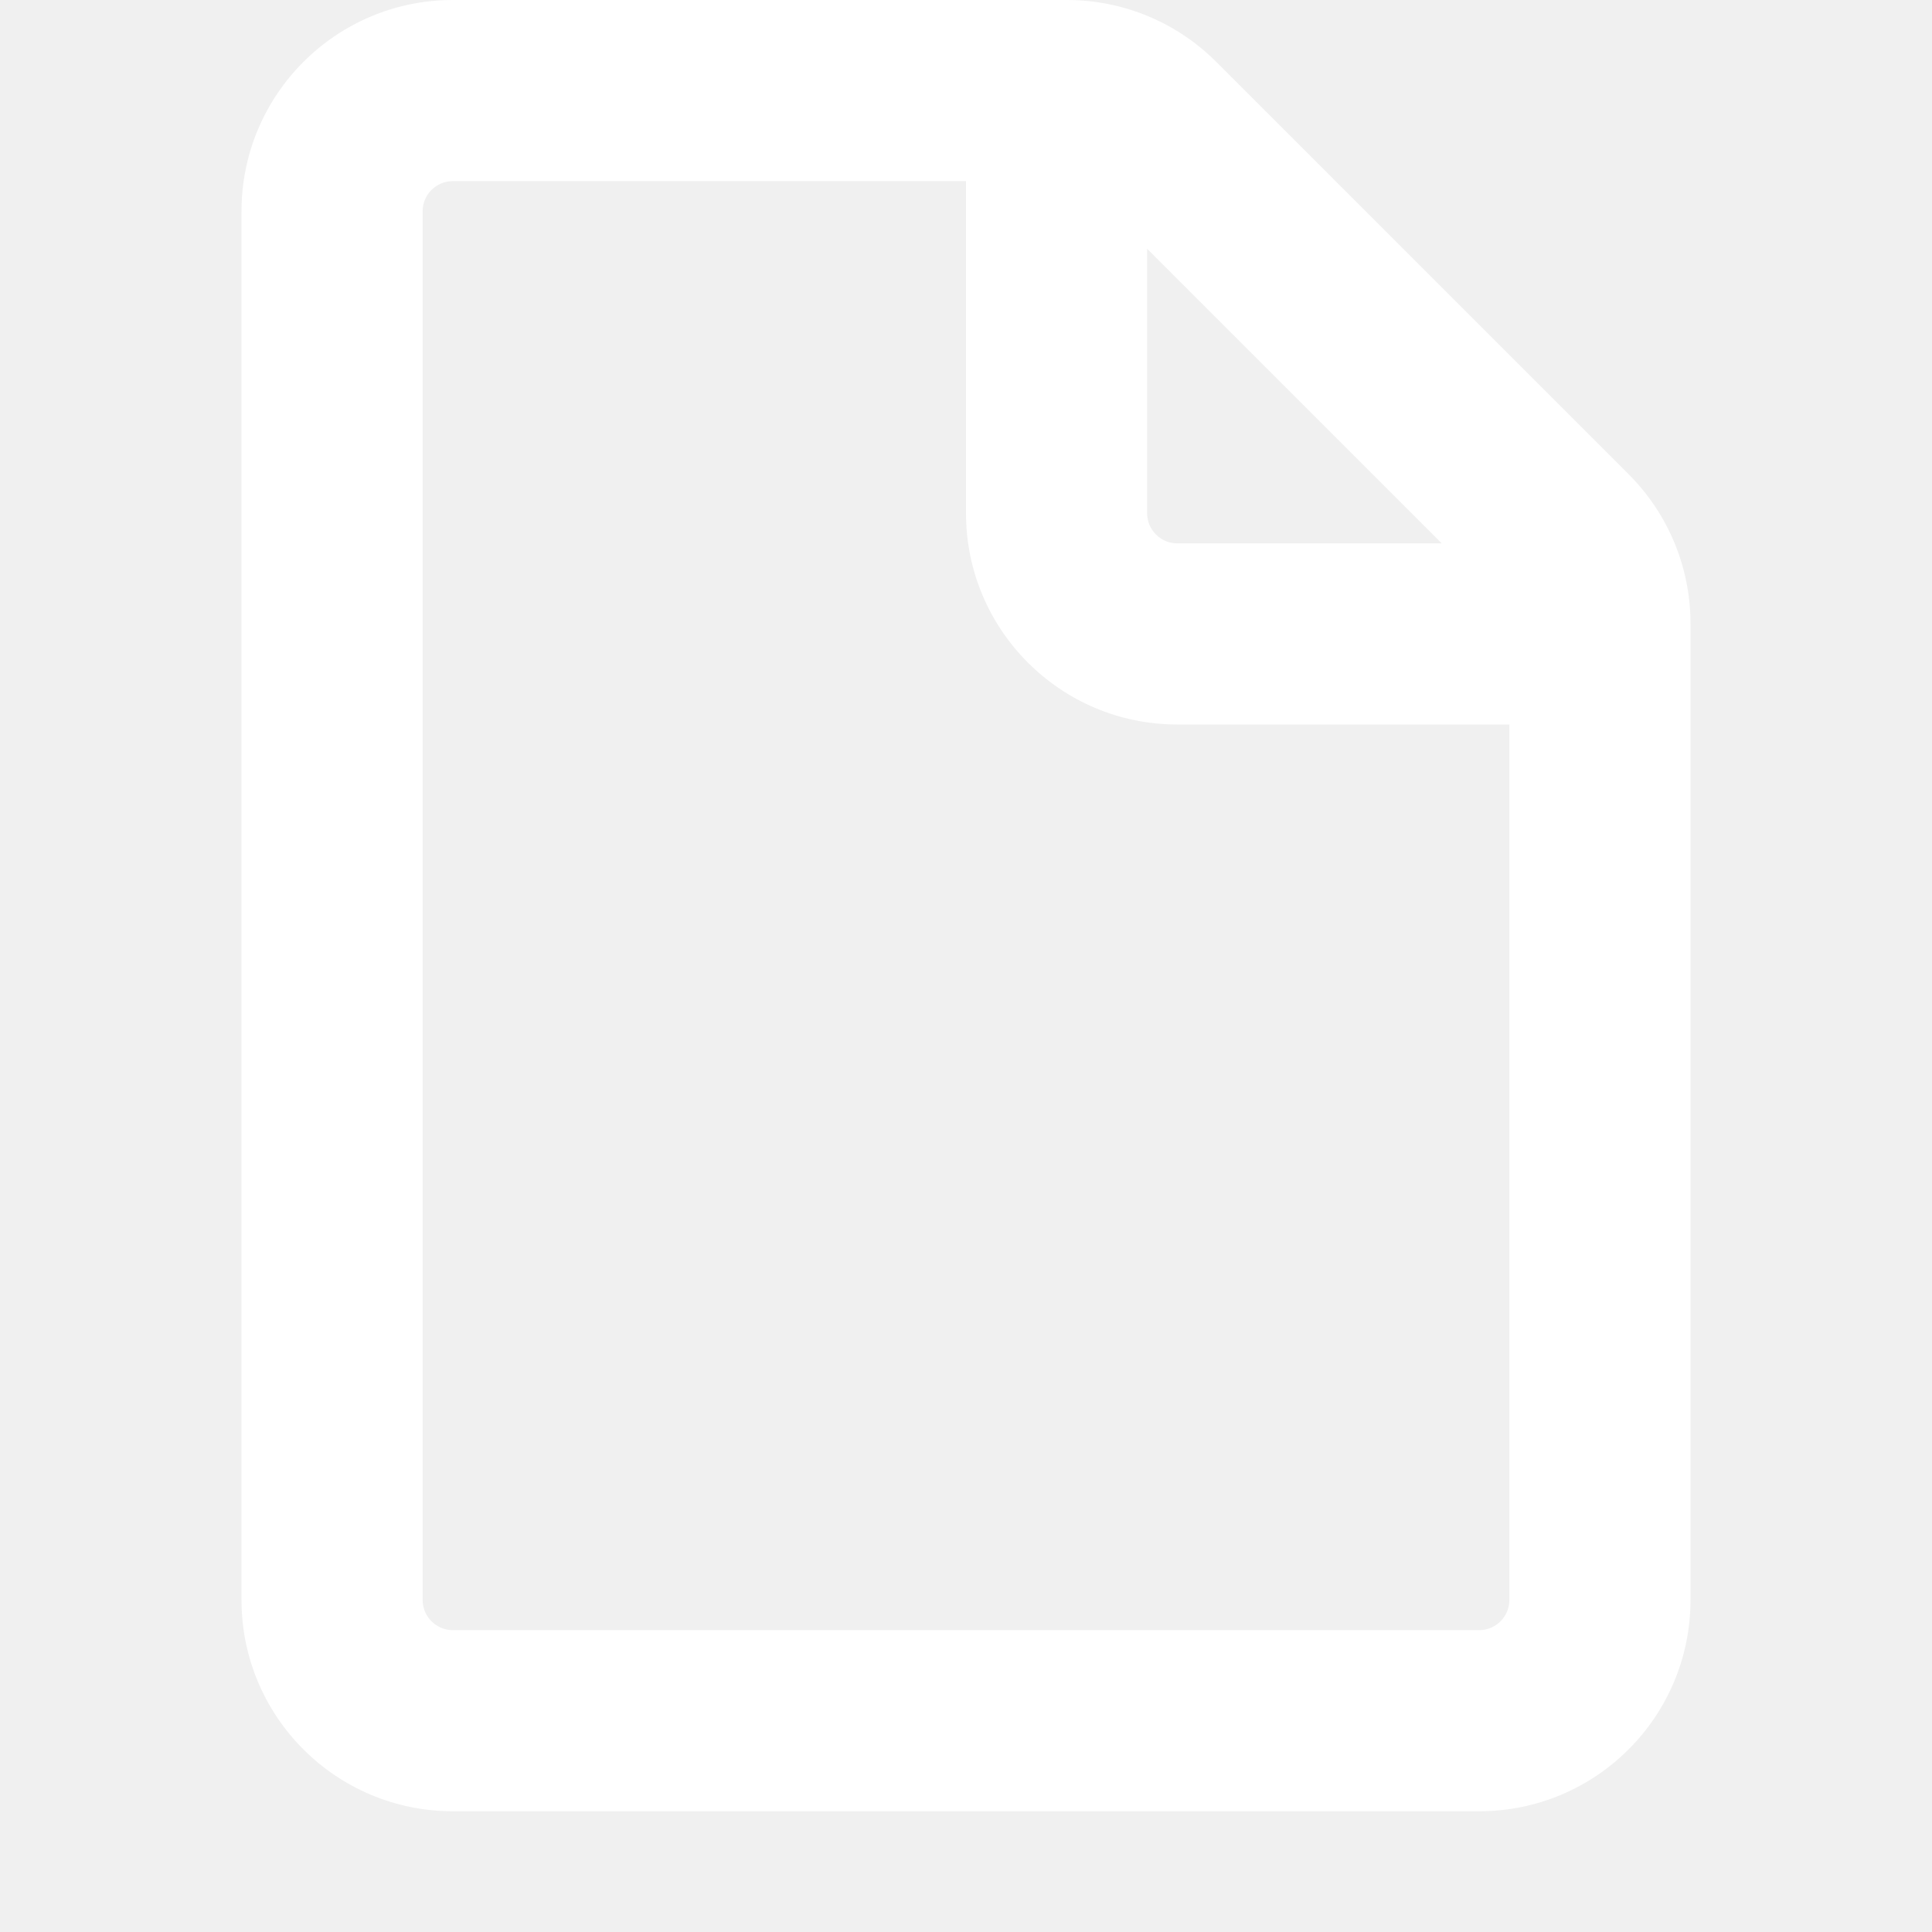
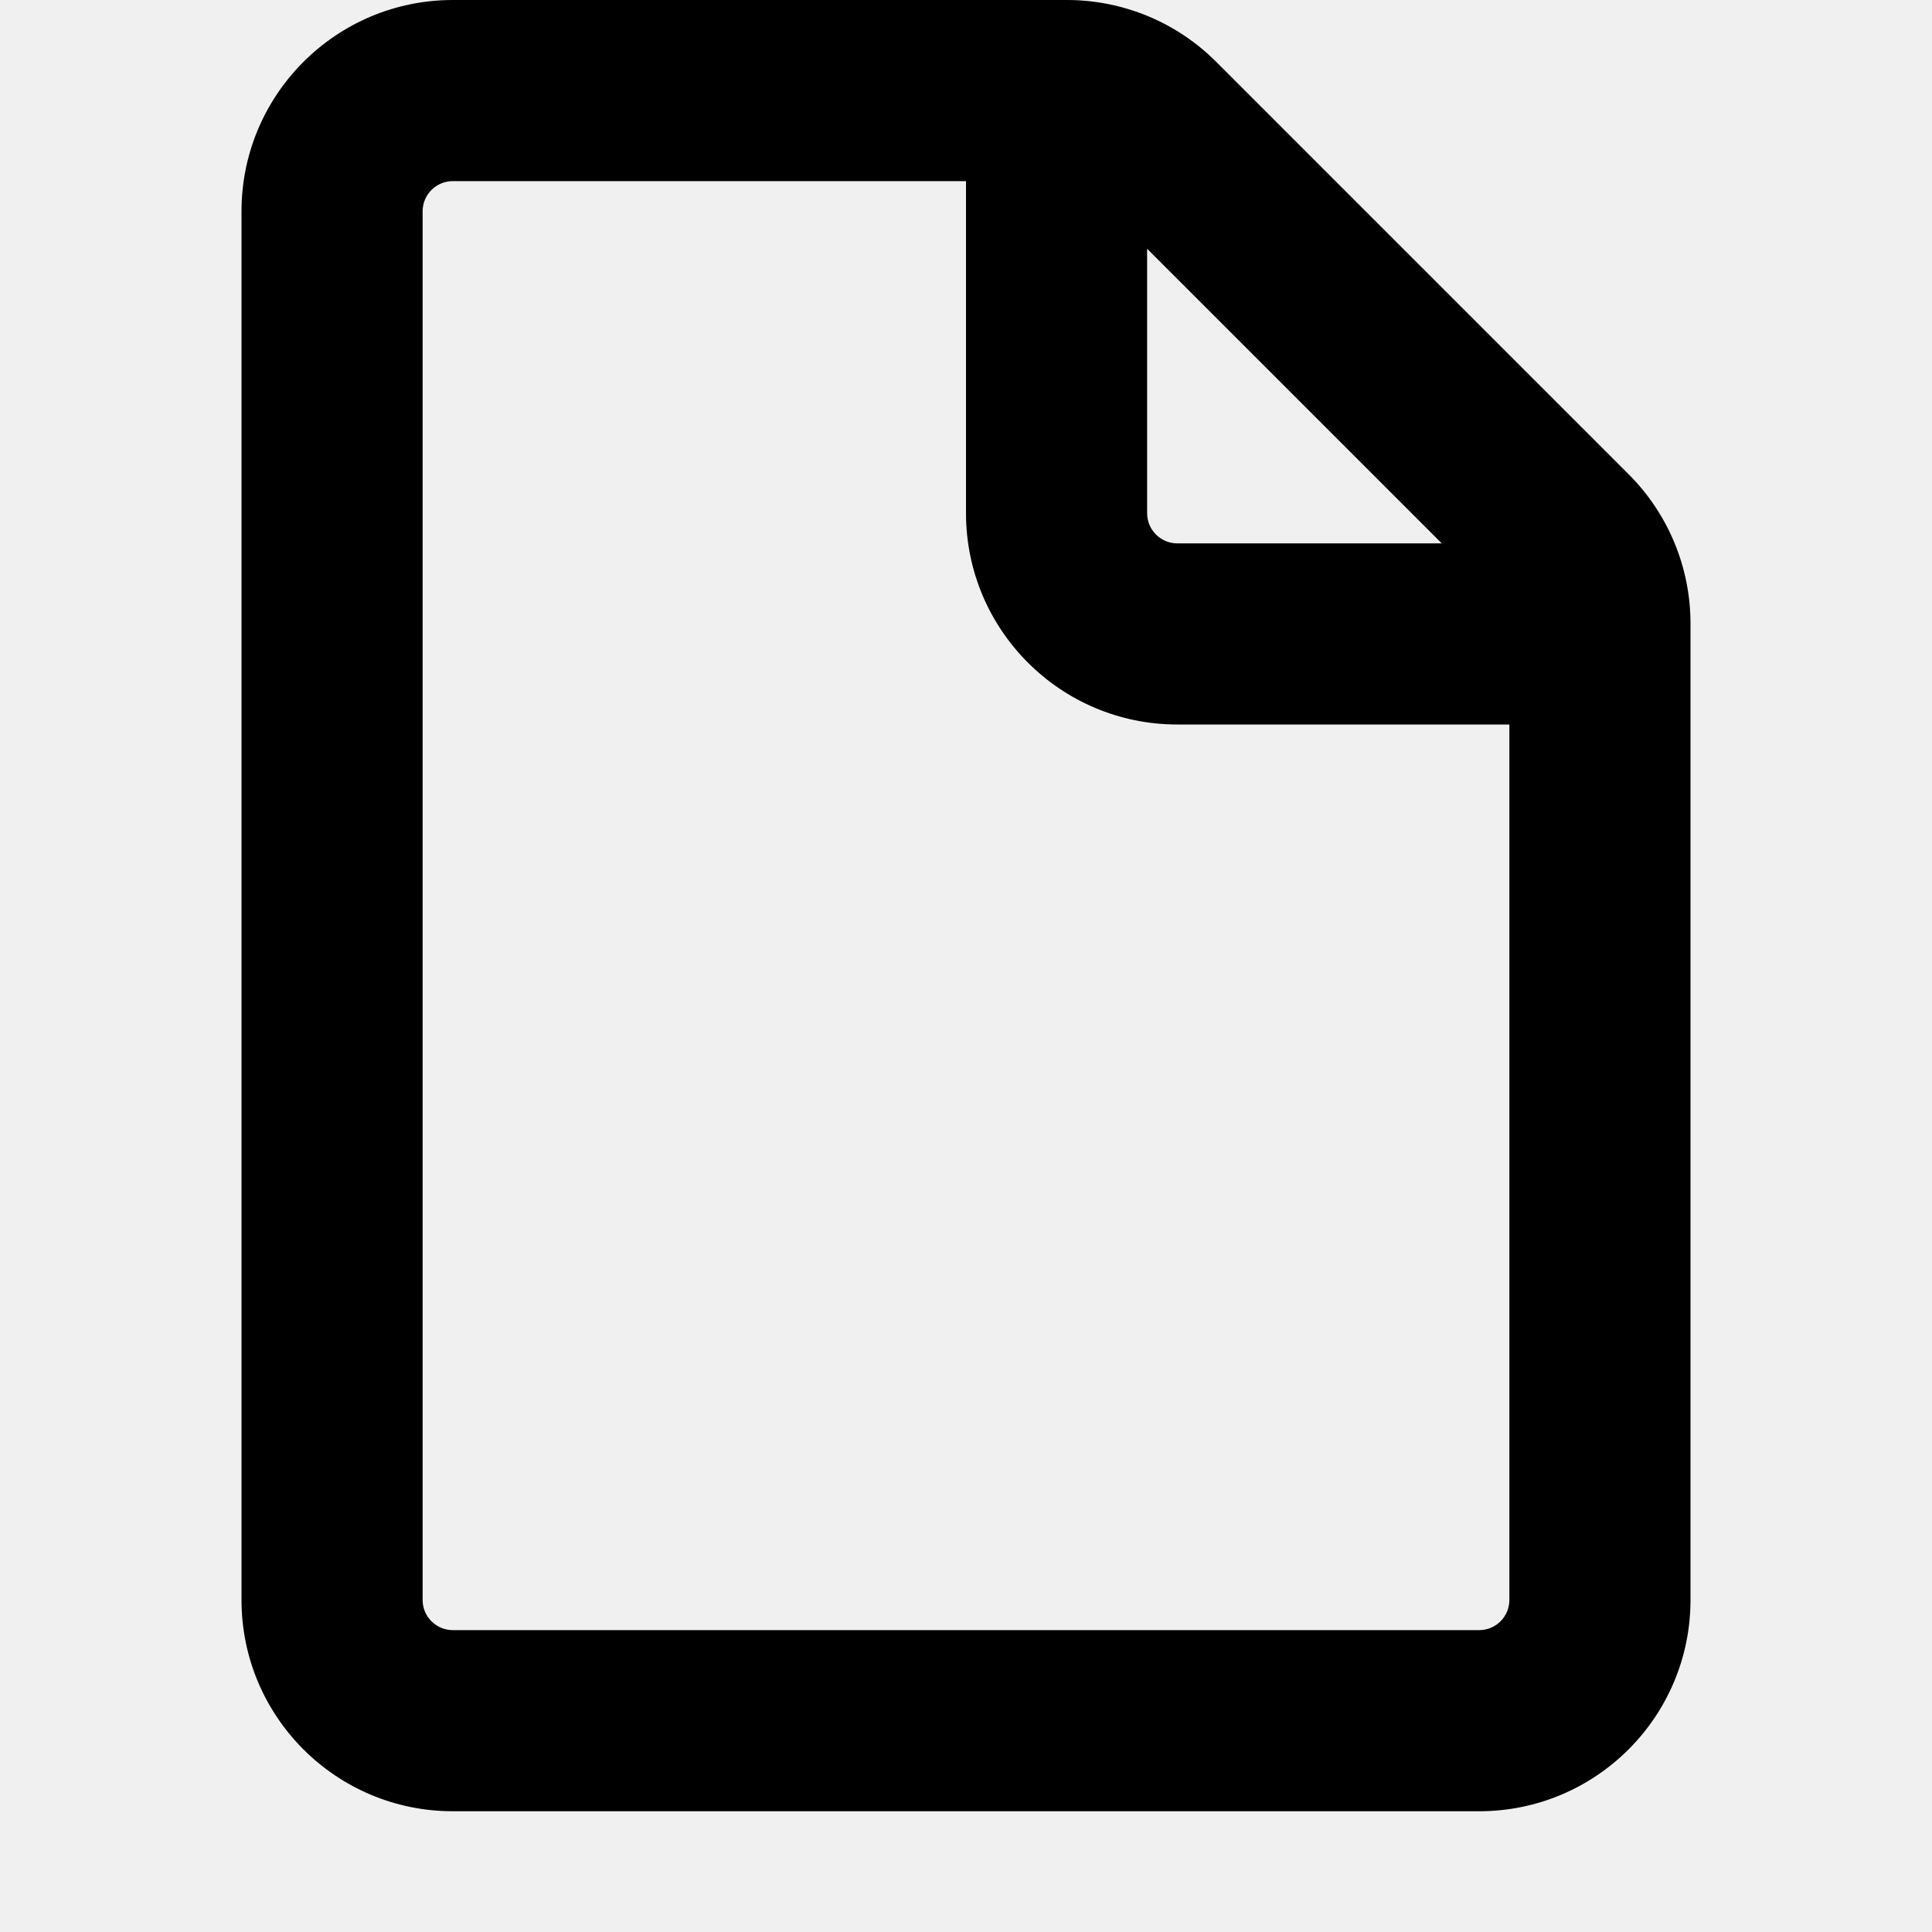
<svg xmlns="http://www.w3.org/2000/svg" viewBox="0 0 16 16" width="16" height="16">
-   <path fill="white" fill-rule="evenodd" d="M3.75 1.5a.25.25 0 00-.25.25v11.5c0 .138.112.25.25.25h8.5a.25.25 0 00.25-.25V6H9.75A1.75 1.75 0 018 4.25V1.5H3.75zm5.75.56v2.19c0 .138.112.25.25.25h2.19L9.5 2.06zM2 1.75C2 .784 2.784 0 3.75 0h5.086c.464 0 .909.184 1.237.513l3.414 3.414c.329.328.513.773.513 1.237v8.086A1.75 1.75 0 0112.25 15h-8.5A1.75 1.75 0 012 13.25V1.75z" />
+   <path fill-rule="evenodd" d="M3.75 1.5a.25.25 0 00-.25.25v11.5c0 .138.112.25.25.25h8.5a.25.25 0 00.25-.25V6H9.75A1.75 1.75 0 018 4.25V1.5H3.75zm5.75.56v2.19c0 .138.112.25.25.25h2.19L9.5 2.06zM2 1.75C2 .784 2.784 0 3.75 0h5.086c.464 0 .909.184 1.237.513l3.414 3.414c.329.328.513.773.513 1.237v8.086A1.75 1.75 0 0112.25 15h-8.5A1.75 1.75 0 012 13.25V1.75z" />
</svg>
